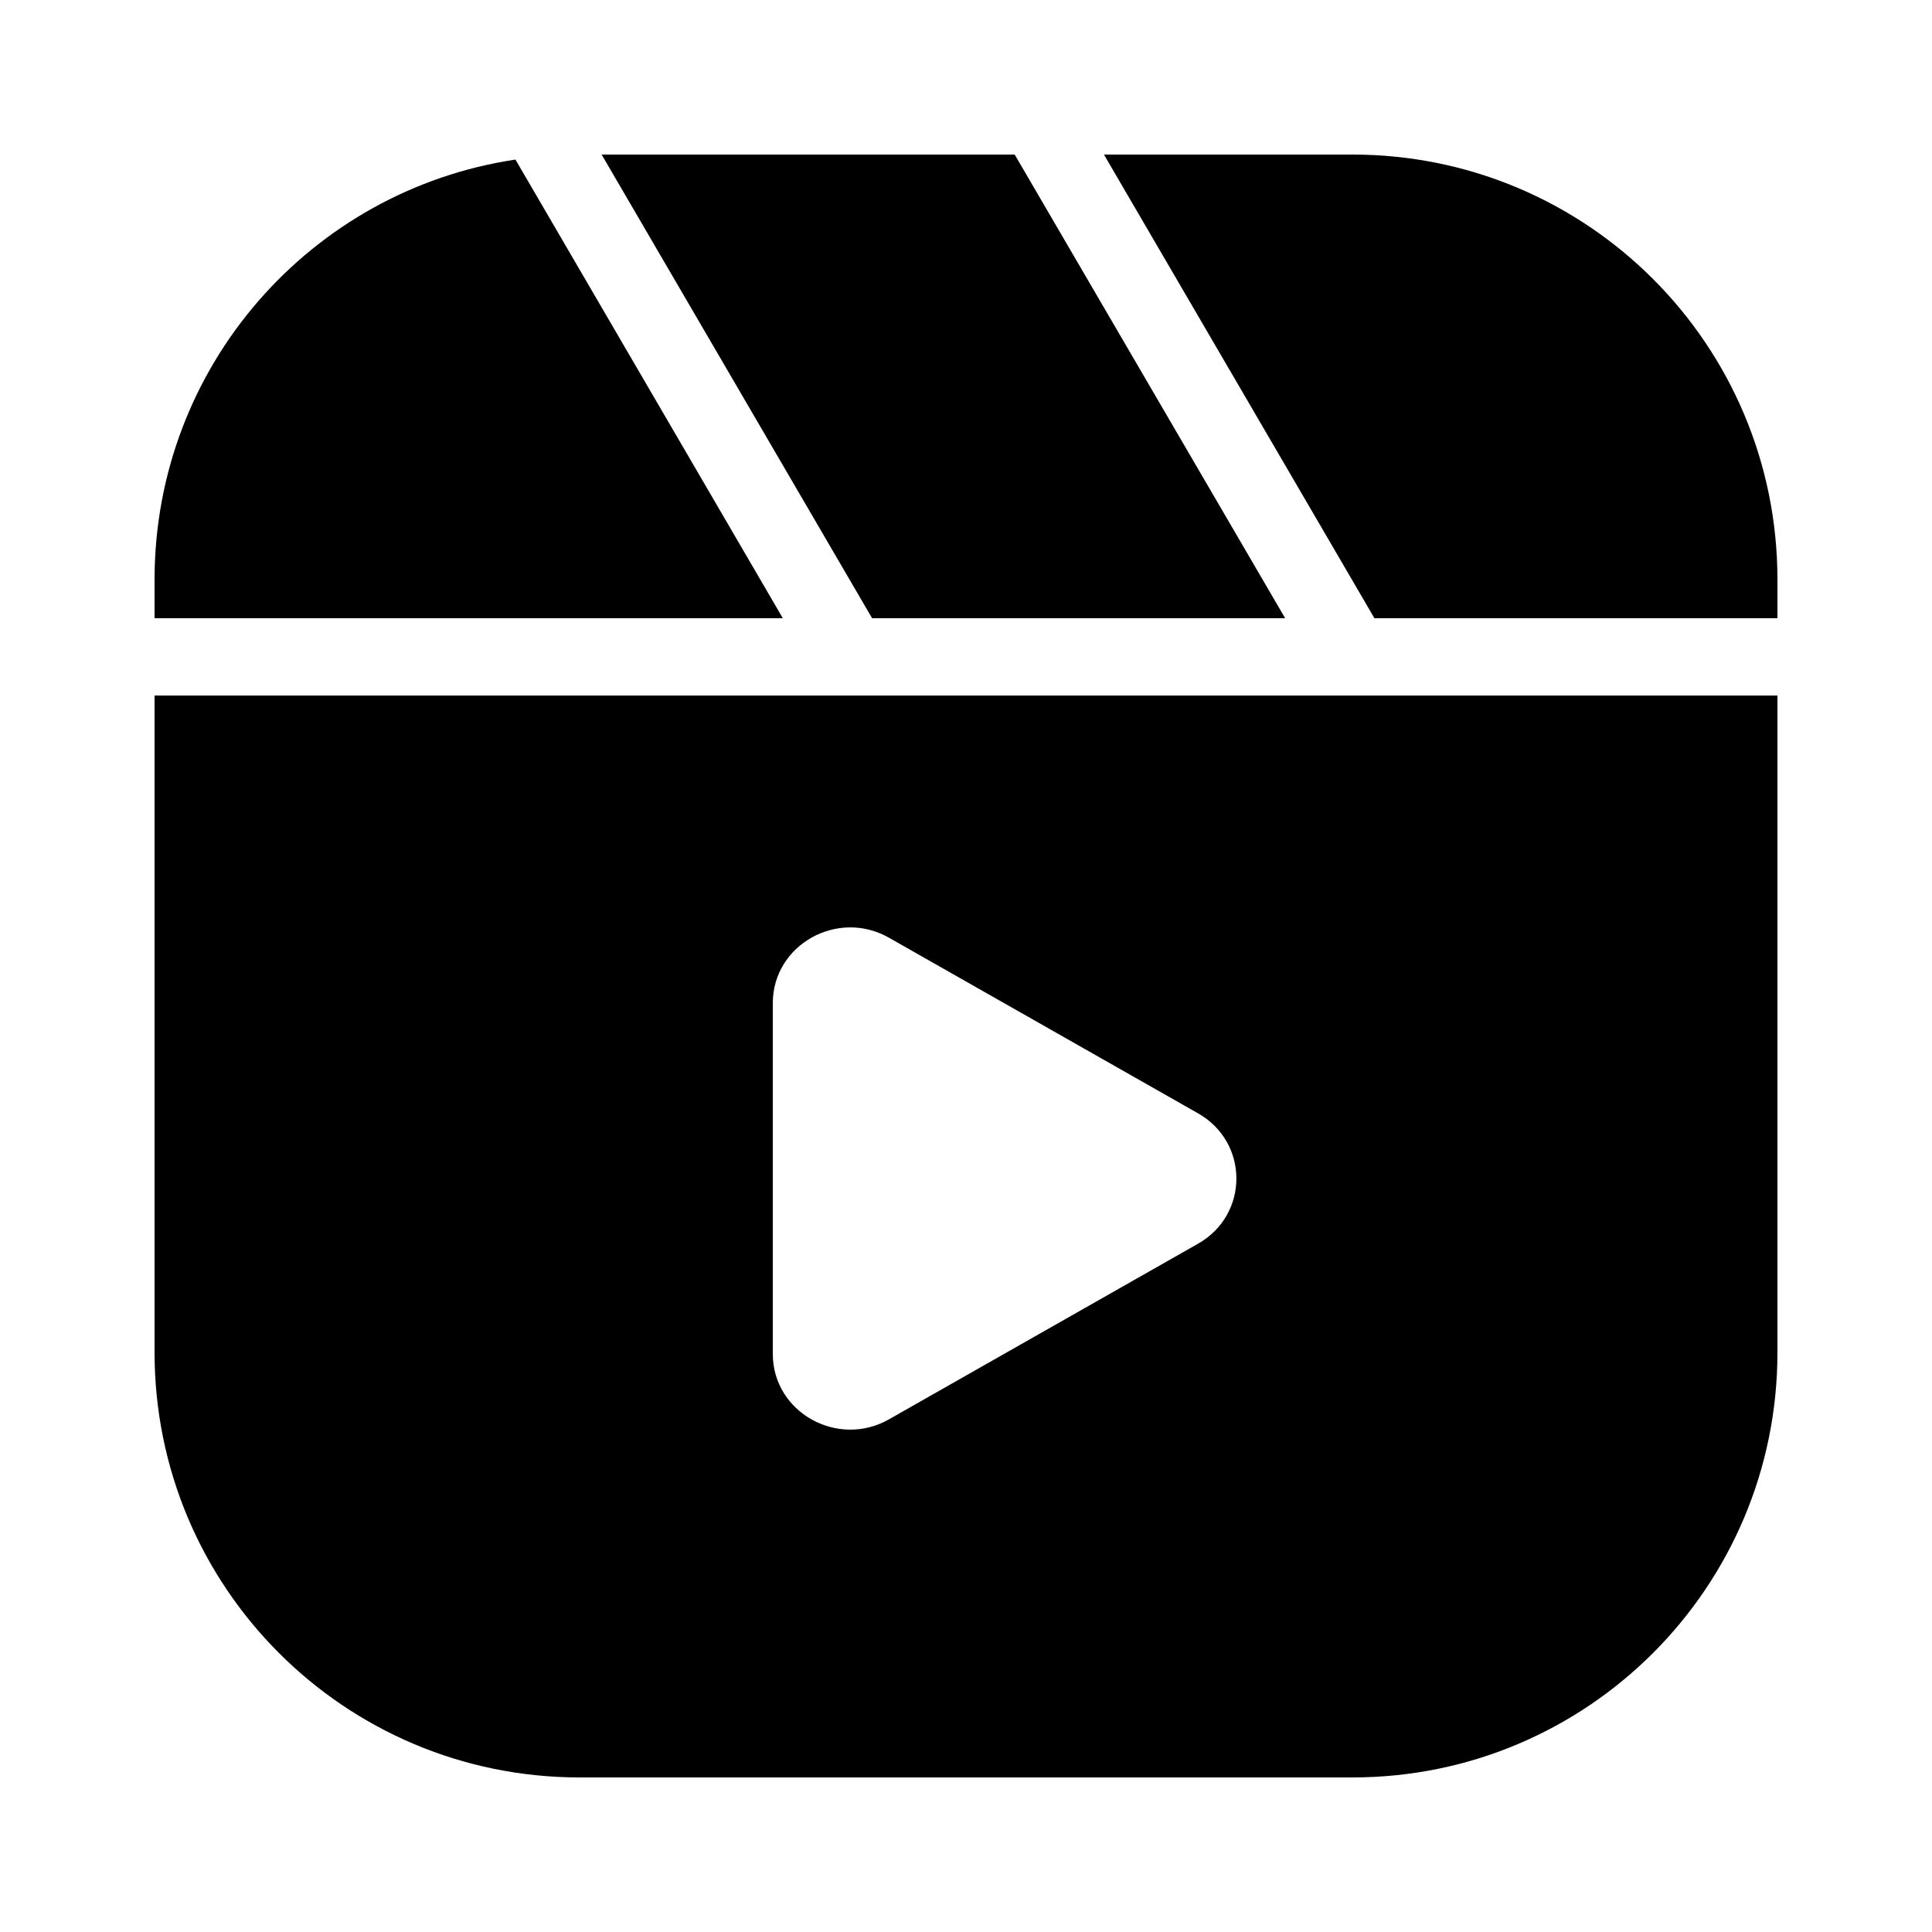
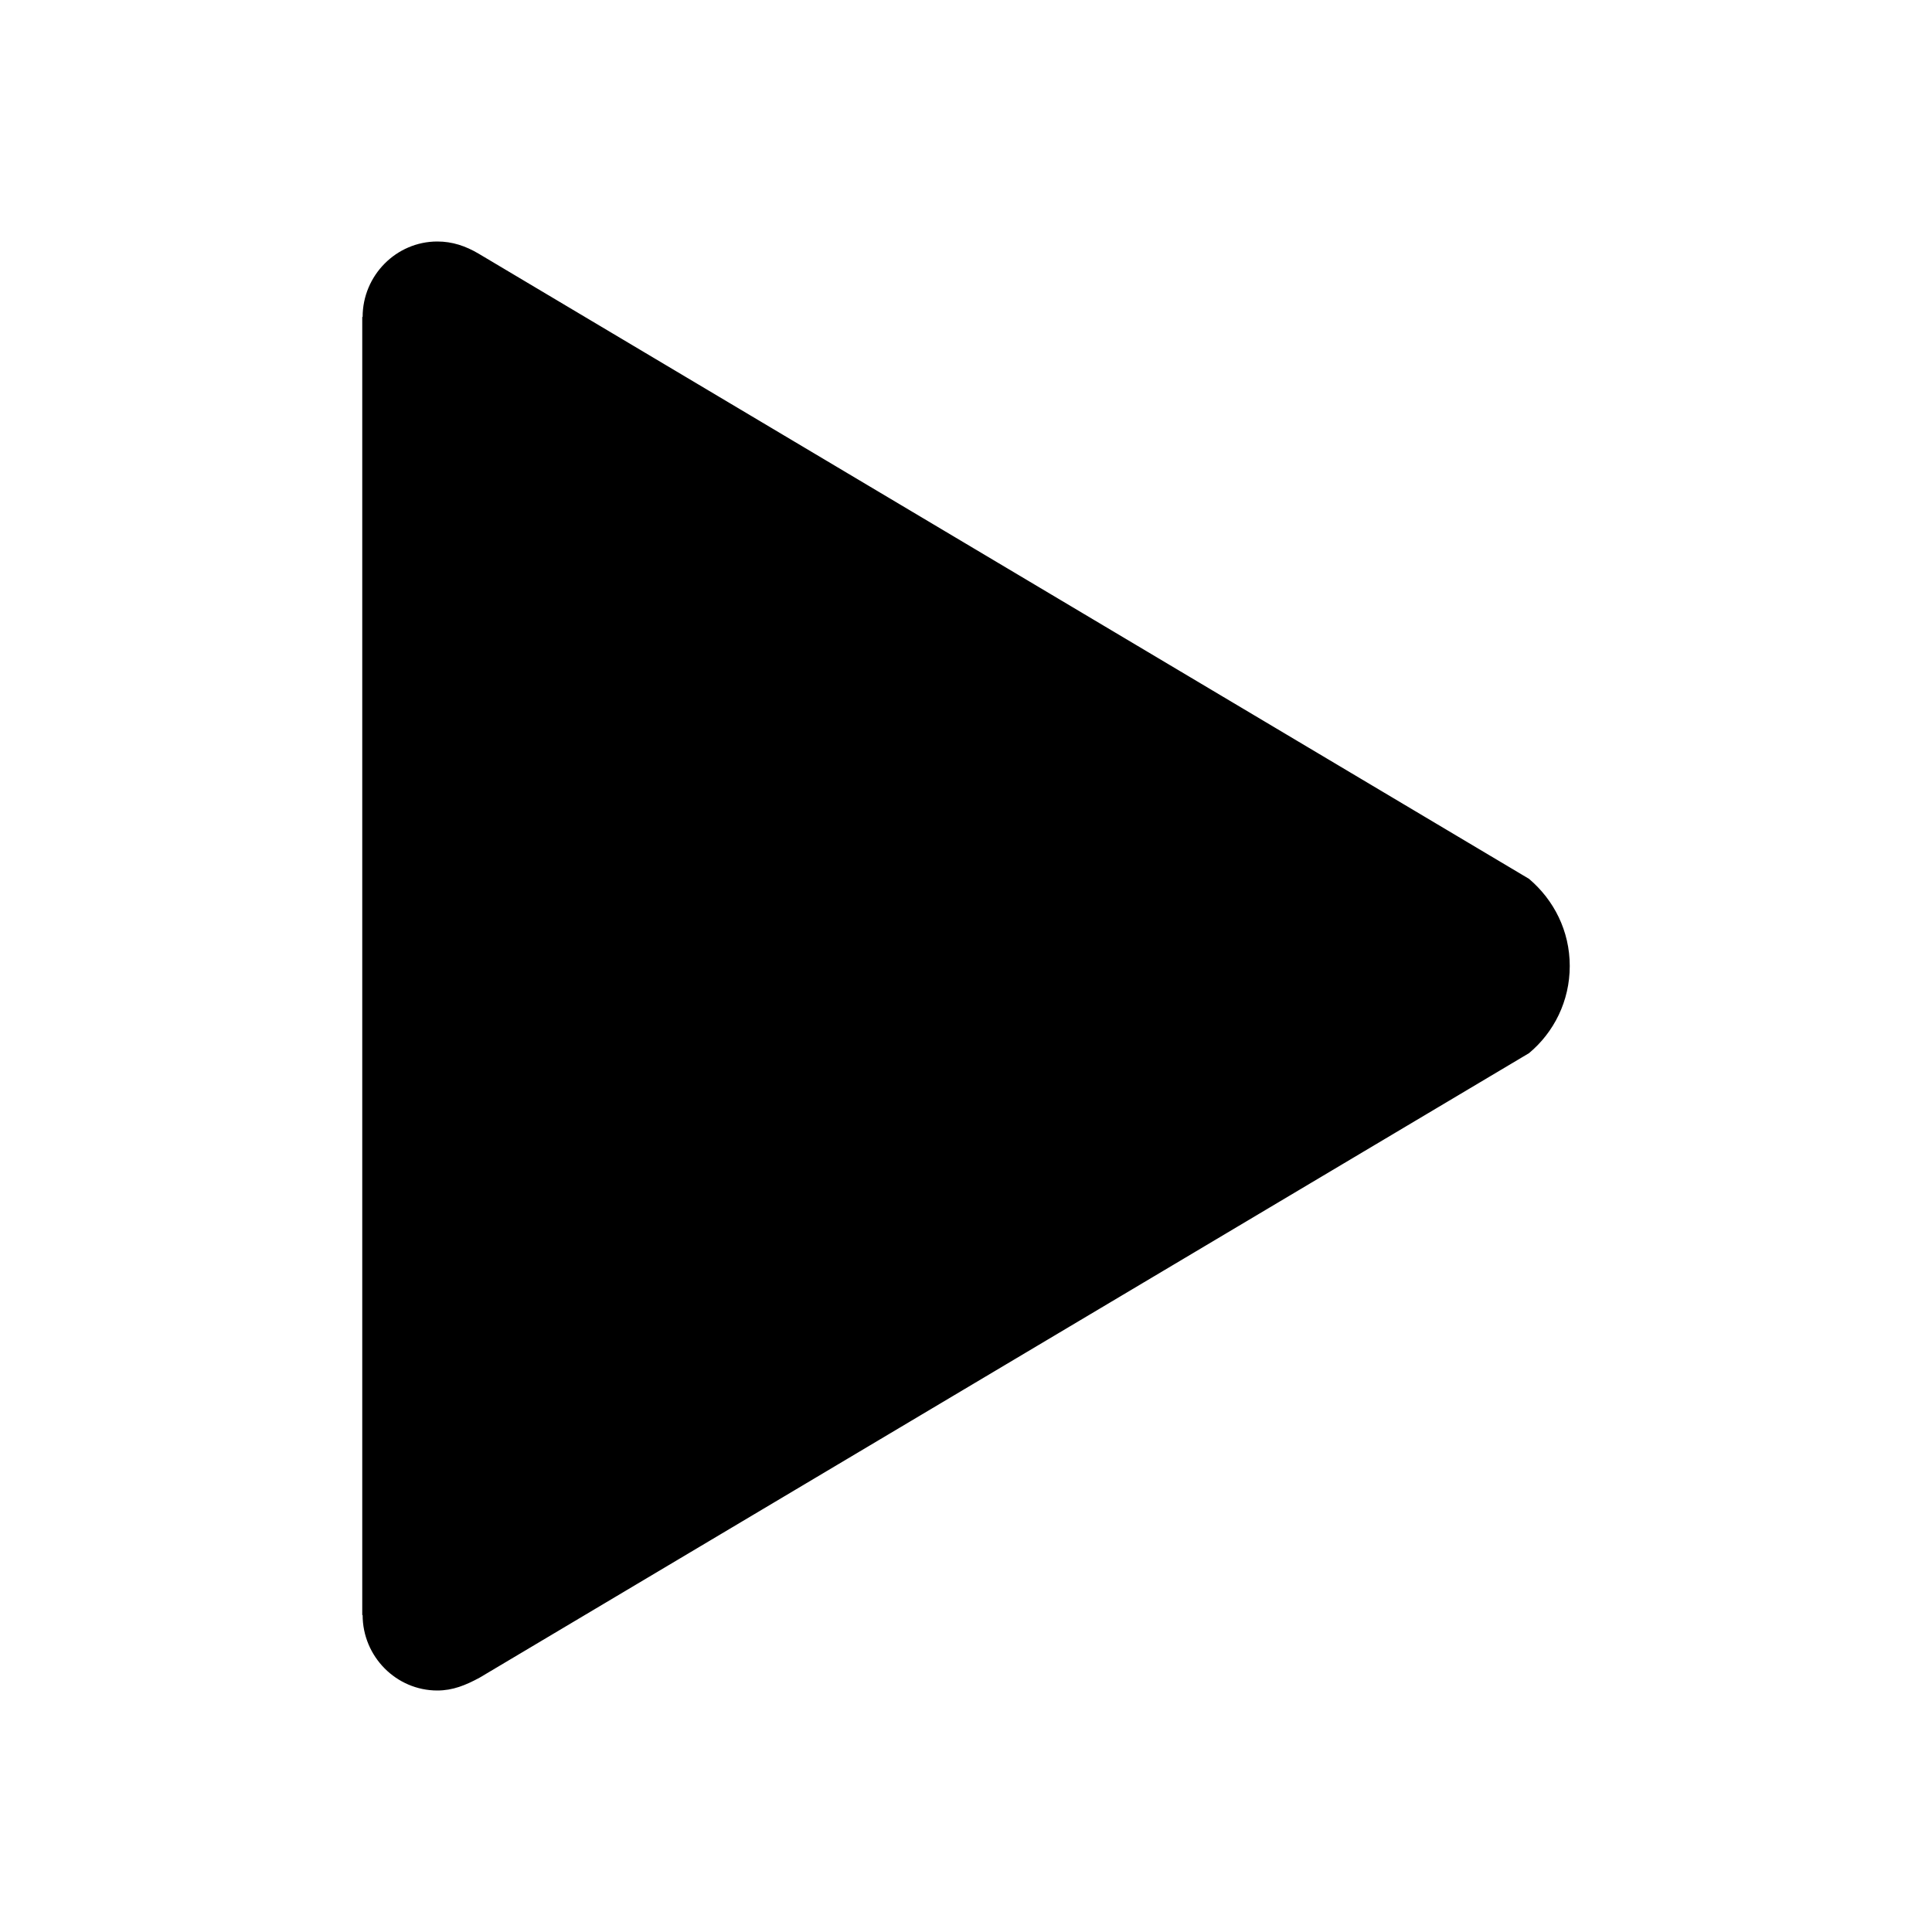
- <svg xmlns="http://www.w3.org/2000/svg" version="1.1" viewBox="0 0 50 50" fill="currentColor" xml:space="preserve">
-   <path d="M13.34,4.13L20.26,16H4v-1C4,9.48,8.05,4.92,13.34,4.13z" />
-   <polygon points="33.26,16 22.57,16 15.57,4 26.26,4 " />
-   <path d="M46,15v1H35.57l-7-12H35C41.08,4,46,8.92,46,15z" />
-   <path d="M4,18v17c0,6.08,4.92,11,11,11h20c6.08,0,11-4.92,11-11V18H4z M31,32.19l-7.99,4.54C21.68,37.49,20,36.55,20,35.04v-9.08  c0-1.51,1.68-2.45,3.01-1.69L31,28.81C32.33,29.56,32.33,31.44,31,32.19z" />
+ <svg xmlns="http://www.w3.org/2000/svg" style="fill:currentColor" version="1.1" viewBox="0 0 512 512" xml:space="preserve">
+   <path d="M405.2,232.9L126.8,67.2c-3.4-2-6.9-3.2-10.9-3.2c-10.9,0-19.8,9-19.8,20H96v344h0.1c0,11,8.9,20,19.8,20  c4.1,0,7.5-1.4,11.2-3.4l278.1-165.5c6.6-5.5,10.8-13.8,10.8-23.1C416,246.7,411.8,238.5,405.2,232.9z" />
</svg>
